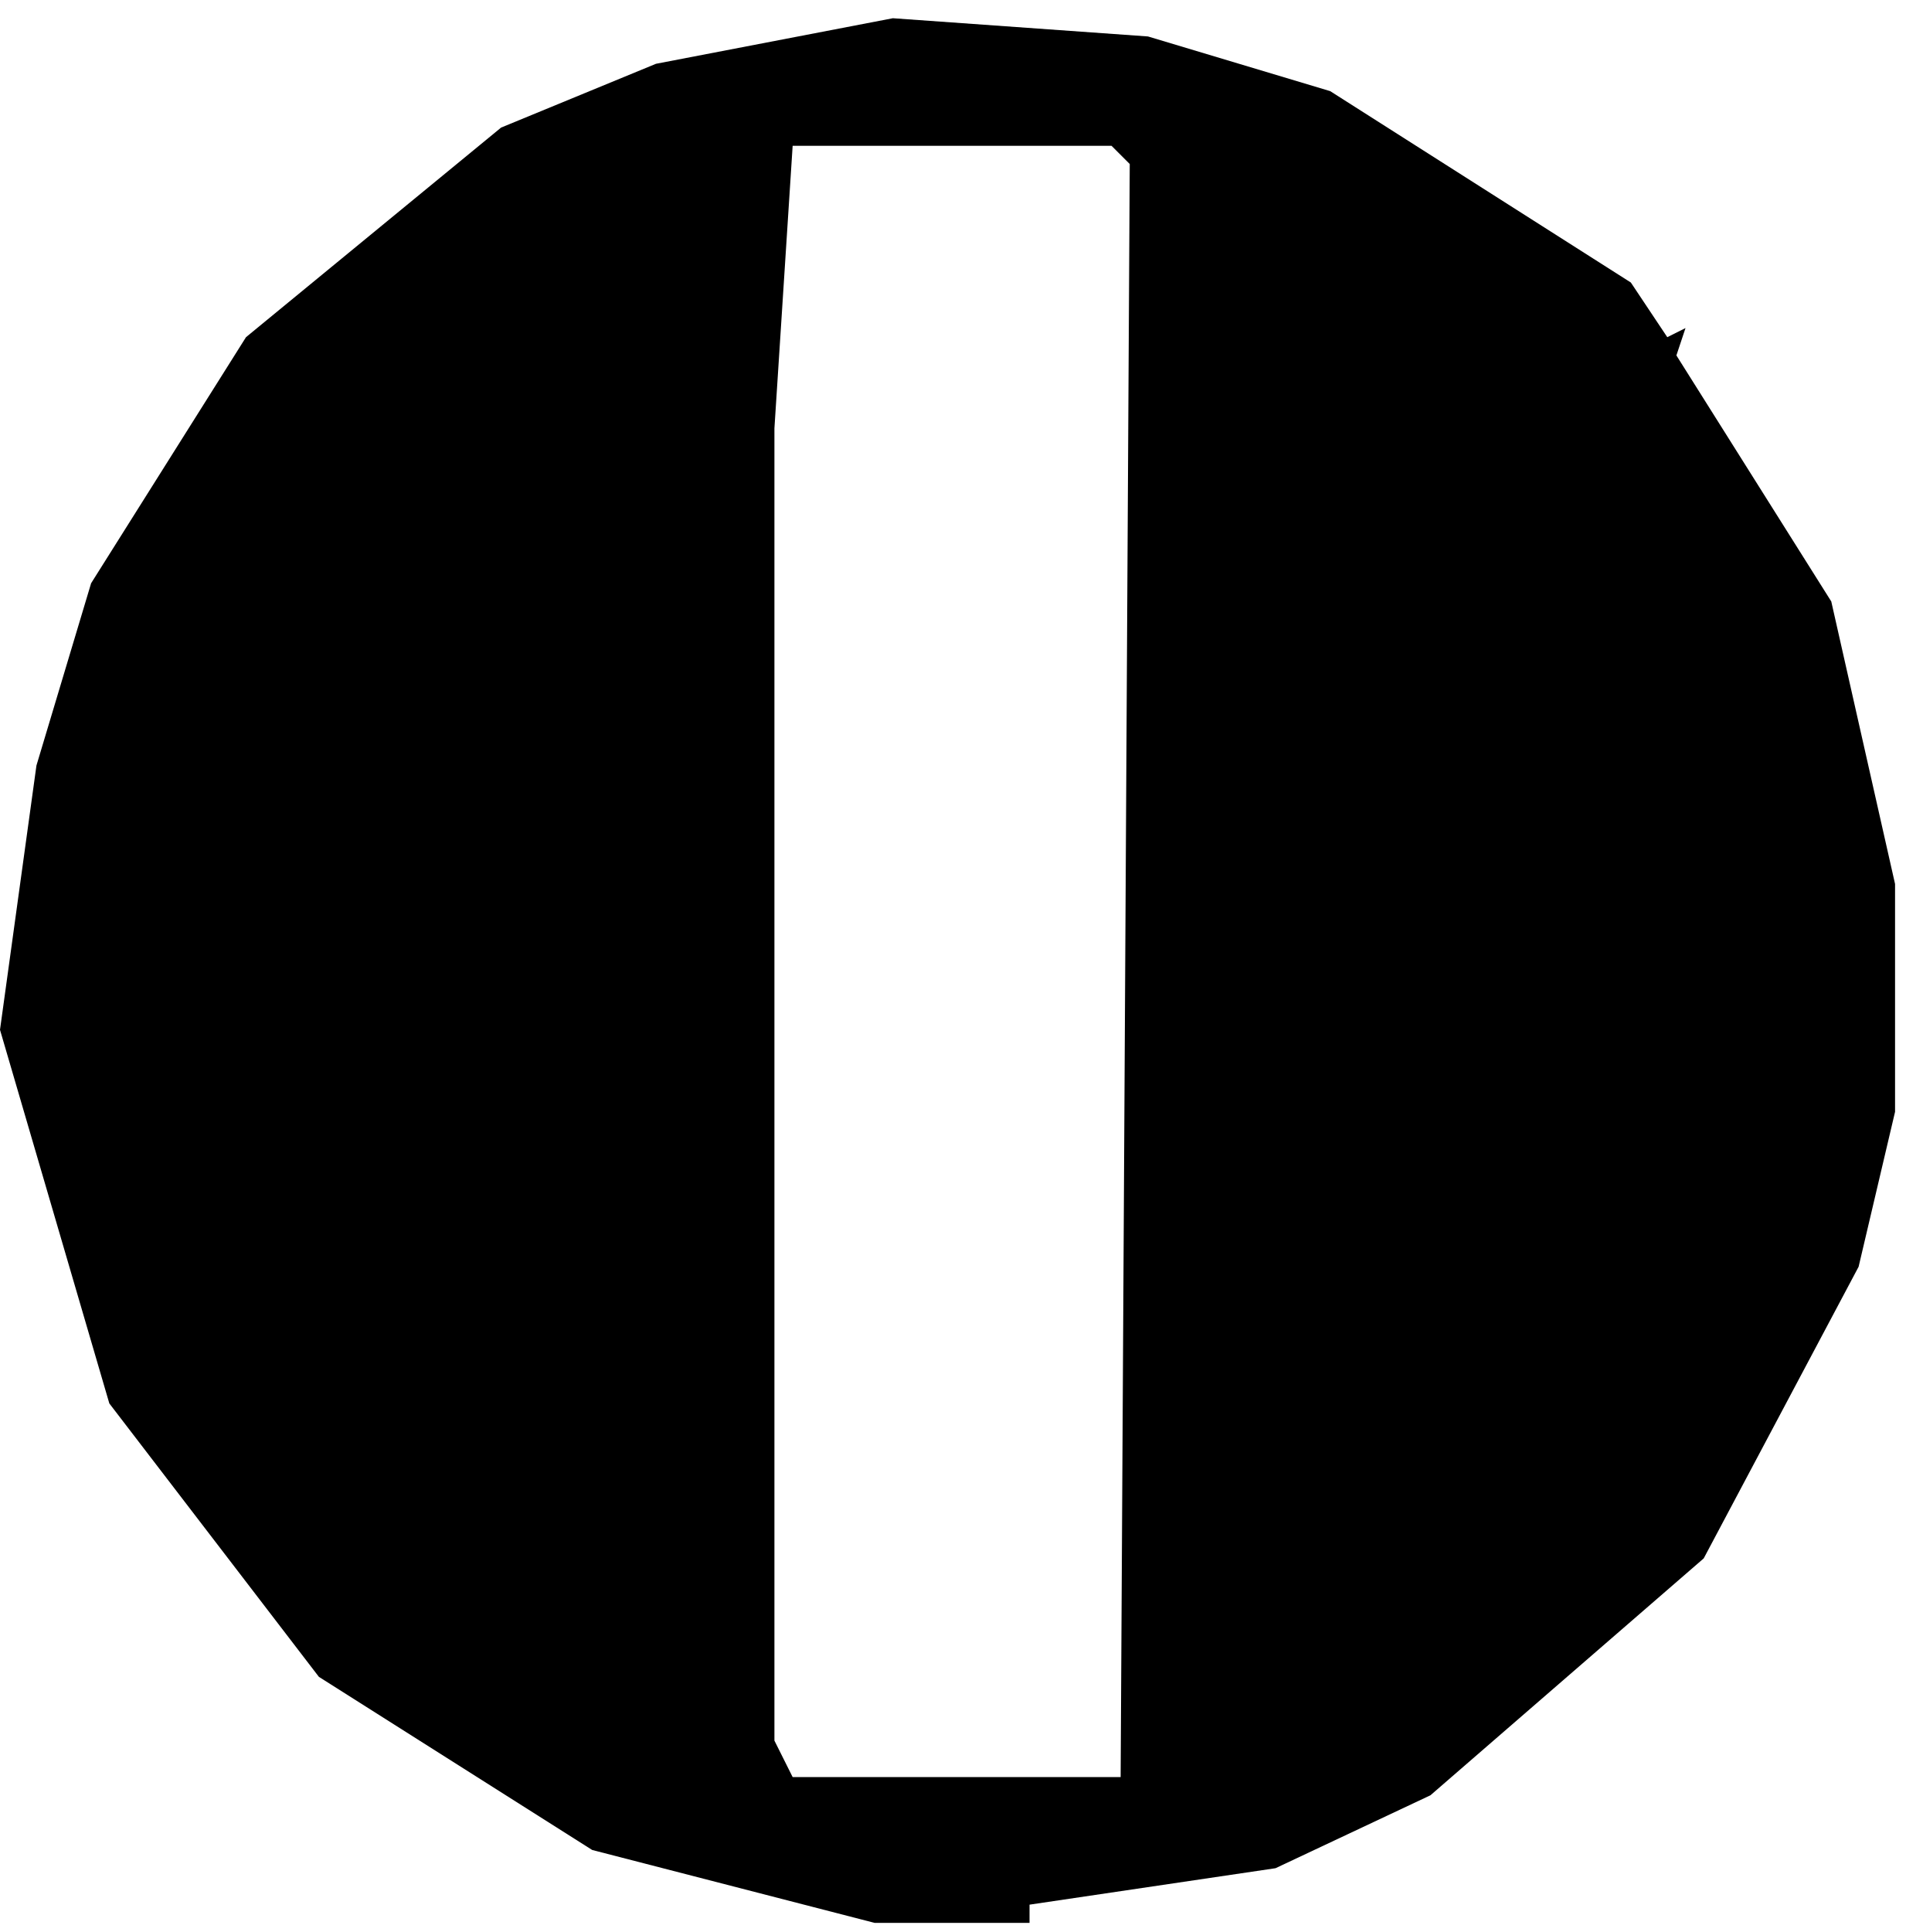
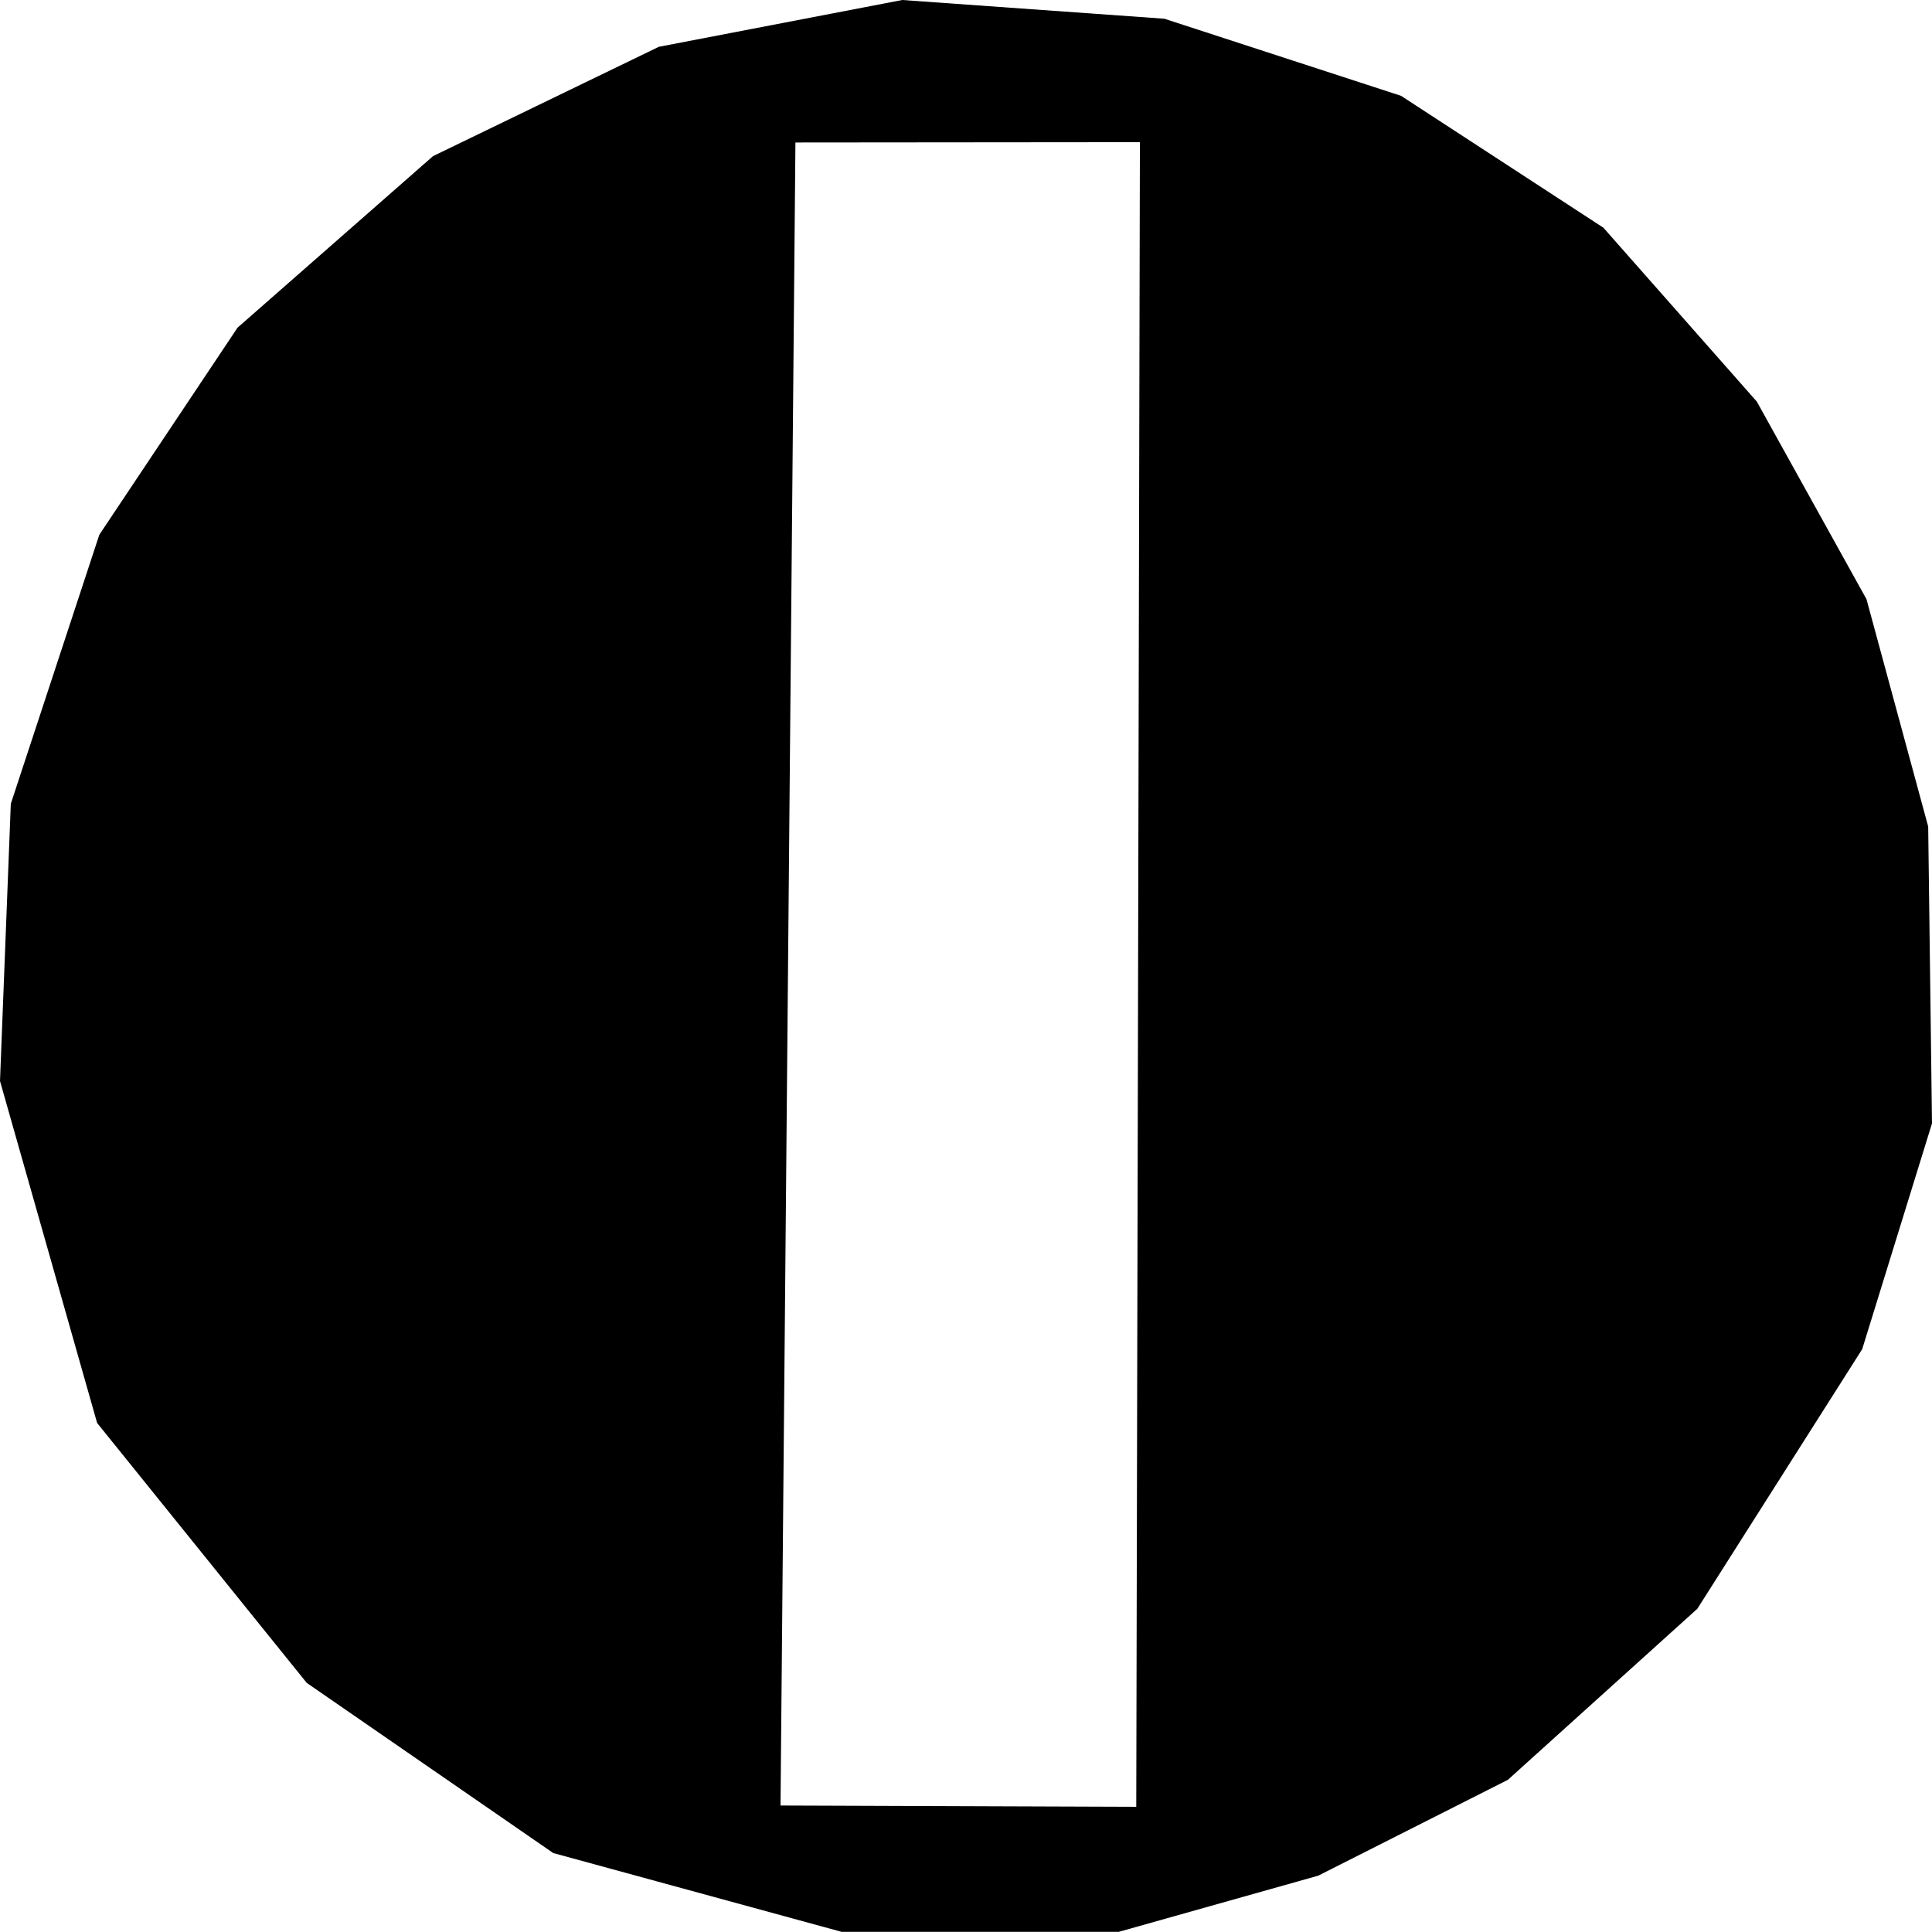
- <svg xmlns="http://www.w3.org/2000/svg" viewBox="0 0 211 212" width="211" height="212">
-   <path d="M 98.00 2.00 L 72.00 7.00 L 55.00 14.00 L 27.00 37.00 L 10.00 64.00 L 4.00 84.00 L 0.00 113.00 L 12.00 154.00 L 35.00 184.00 L 65.00 203.00 L 96.00 211.00 L 113.00 211.00 L 113.00 209.00 L 140.00 205.00 L 157.00 197.00 L 187.00 171.00 L 204.00 139.00 L 208.00 122.00 L 208.00 97.00 L 201.00 66.00 L 184.00 39.00 L 185.00 36.00 L 183.00 37.00 L 179.00 31.00 L 146.00 10.00 L 126.00 4.00 Z M 87.00 16.00 L 122.00 16.00 L 124.00 18.00 L 123.00 195.00 L 87.00 195.00 L 85.00 191.00 L 85.00 47.00 Z" fill="#000" fill-rule="evenodd" />
+ <svg xmlns="http://www.w3.org/2000/svg" viewBox="164.107 86.206 206.374 206.357" width="206.374px" height="206.357px">
+   <path d="M 260.481 86.206 L 234.481 91.206 L 210.365 102.882 L 189.481 121.206 L 174.717 143.327 L 165.261 172.069 L 164.107 201.679 L 174.481 238.206 L 196.871 265.97 L 223.203 284.146 L 254.008 292.563 L 283.613 292.563 L 304.921 286.563 L 325.174 276.327 L 345.415 258.052 L 363.025 230.322 L 370.481 206.206 L 370.074 174.497 L 363.481 150.206 L 351.767 129.102 L 335.382 110.53 L 313.767 96.442 L 288.481 88.206 L 260.481 86.206 Z M 249.074 101.426 L 285.871 101.393 L 285.481 279.206 L 247.481 279.069 L 249.074 101.426 Z" fill="#000" fill-rule="evenodd" style="stroke-width: 1;" transform="matrix(1, 0, 0, 1, -1.4210854715202004e-14, -7.105427357601002e-15)" />
</svg>
